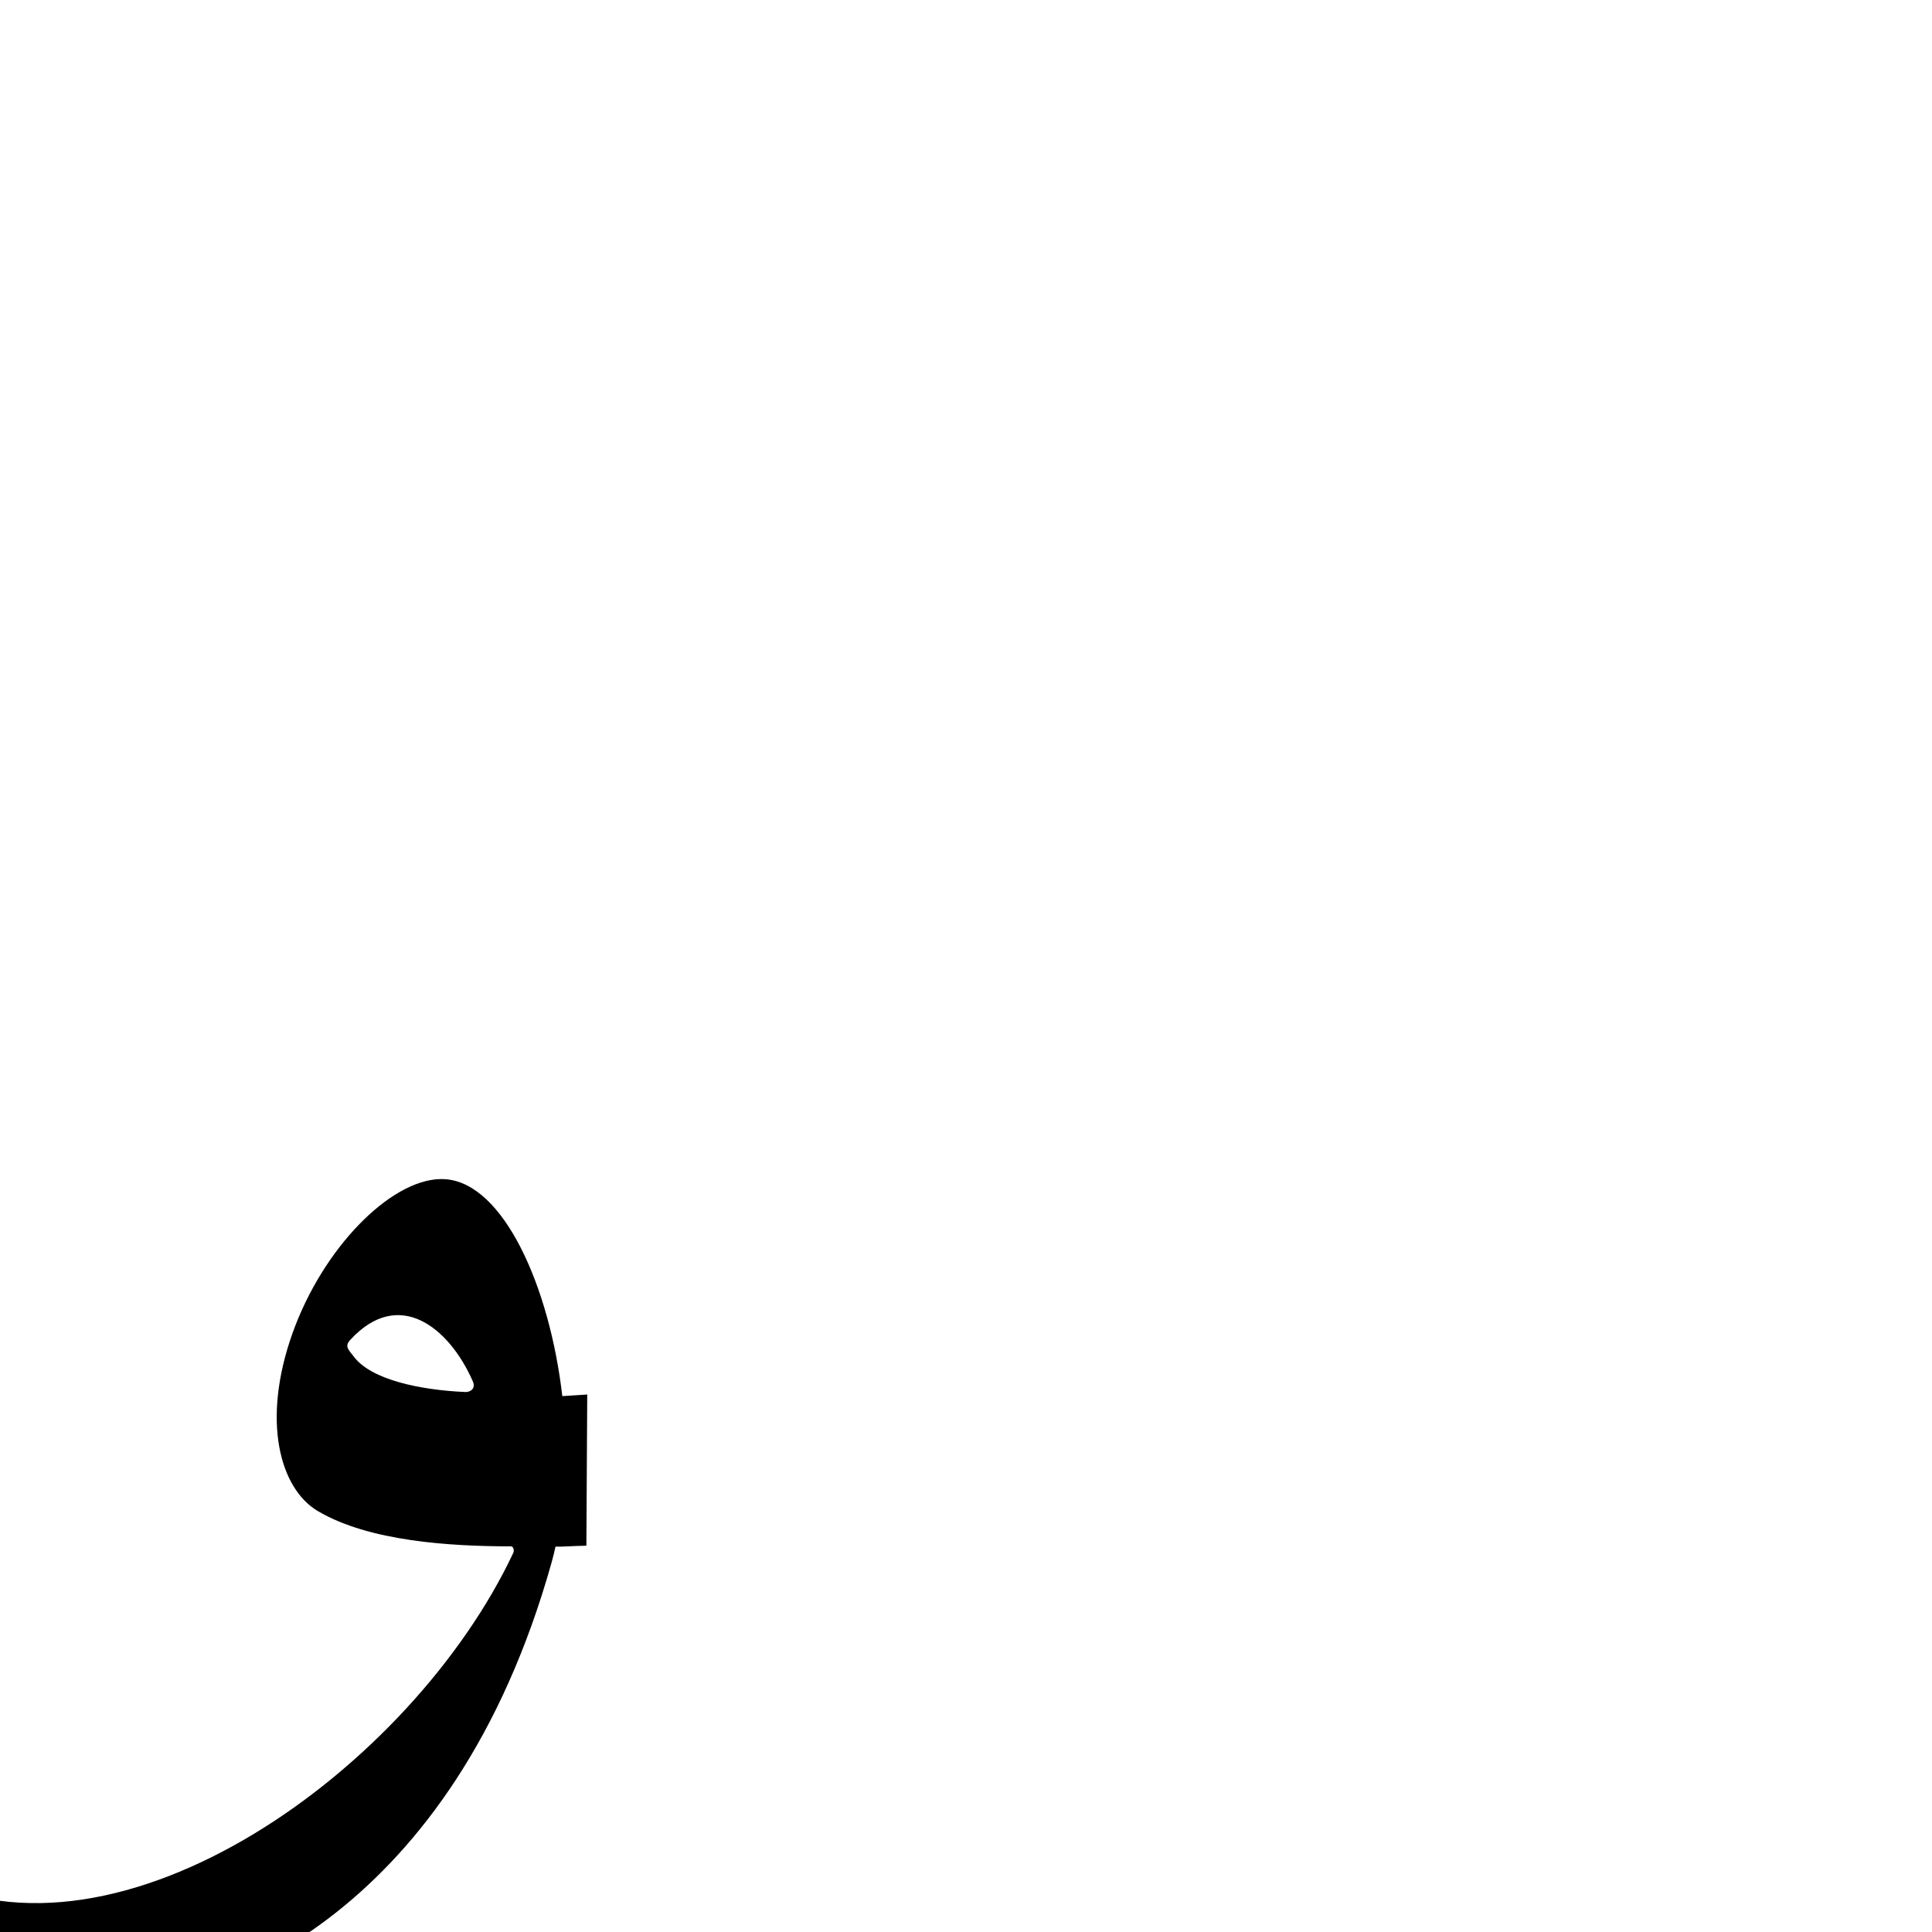
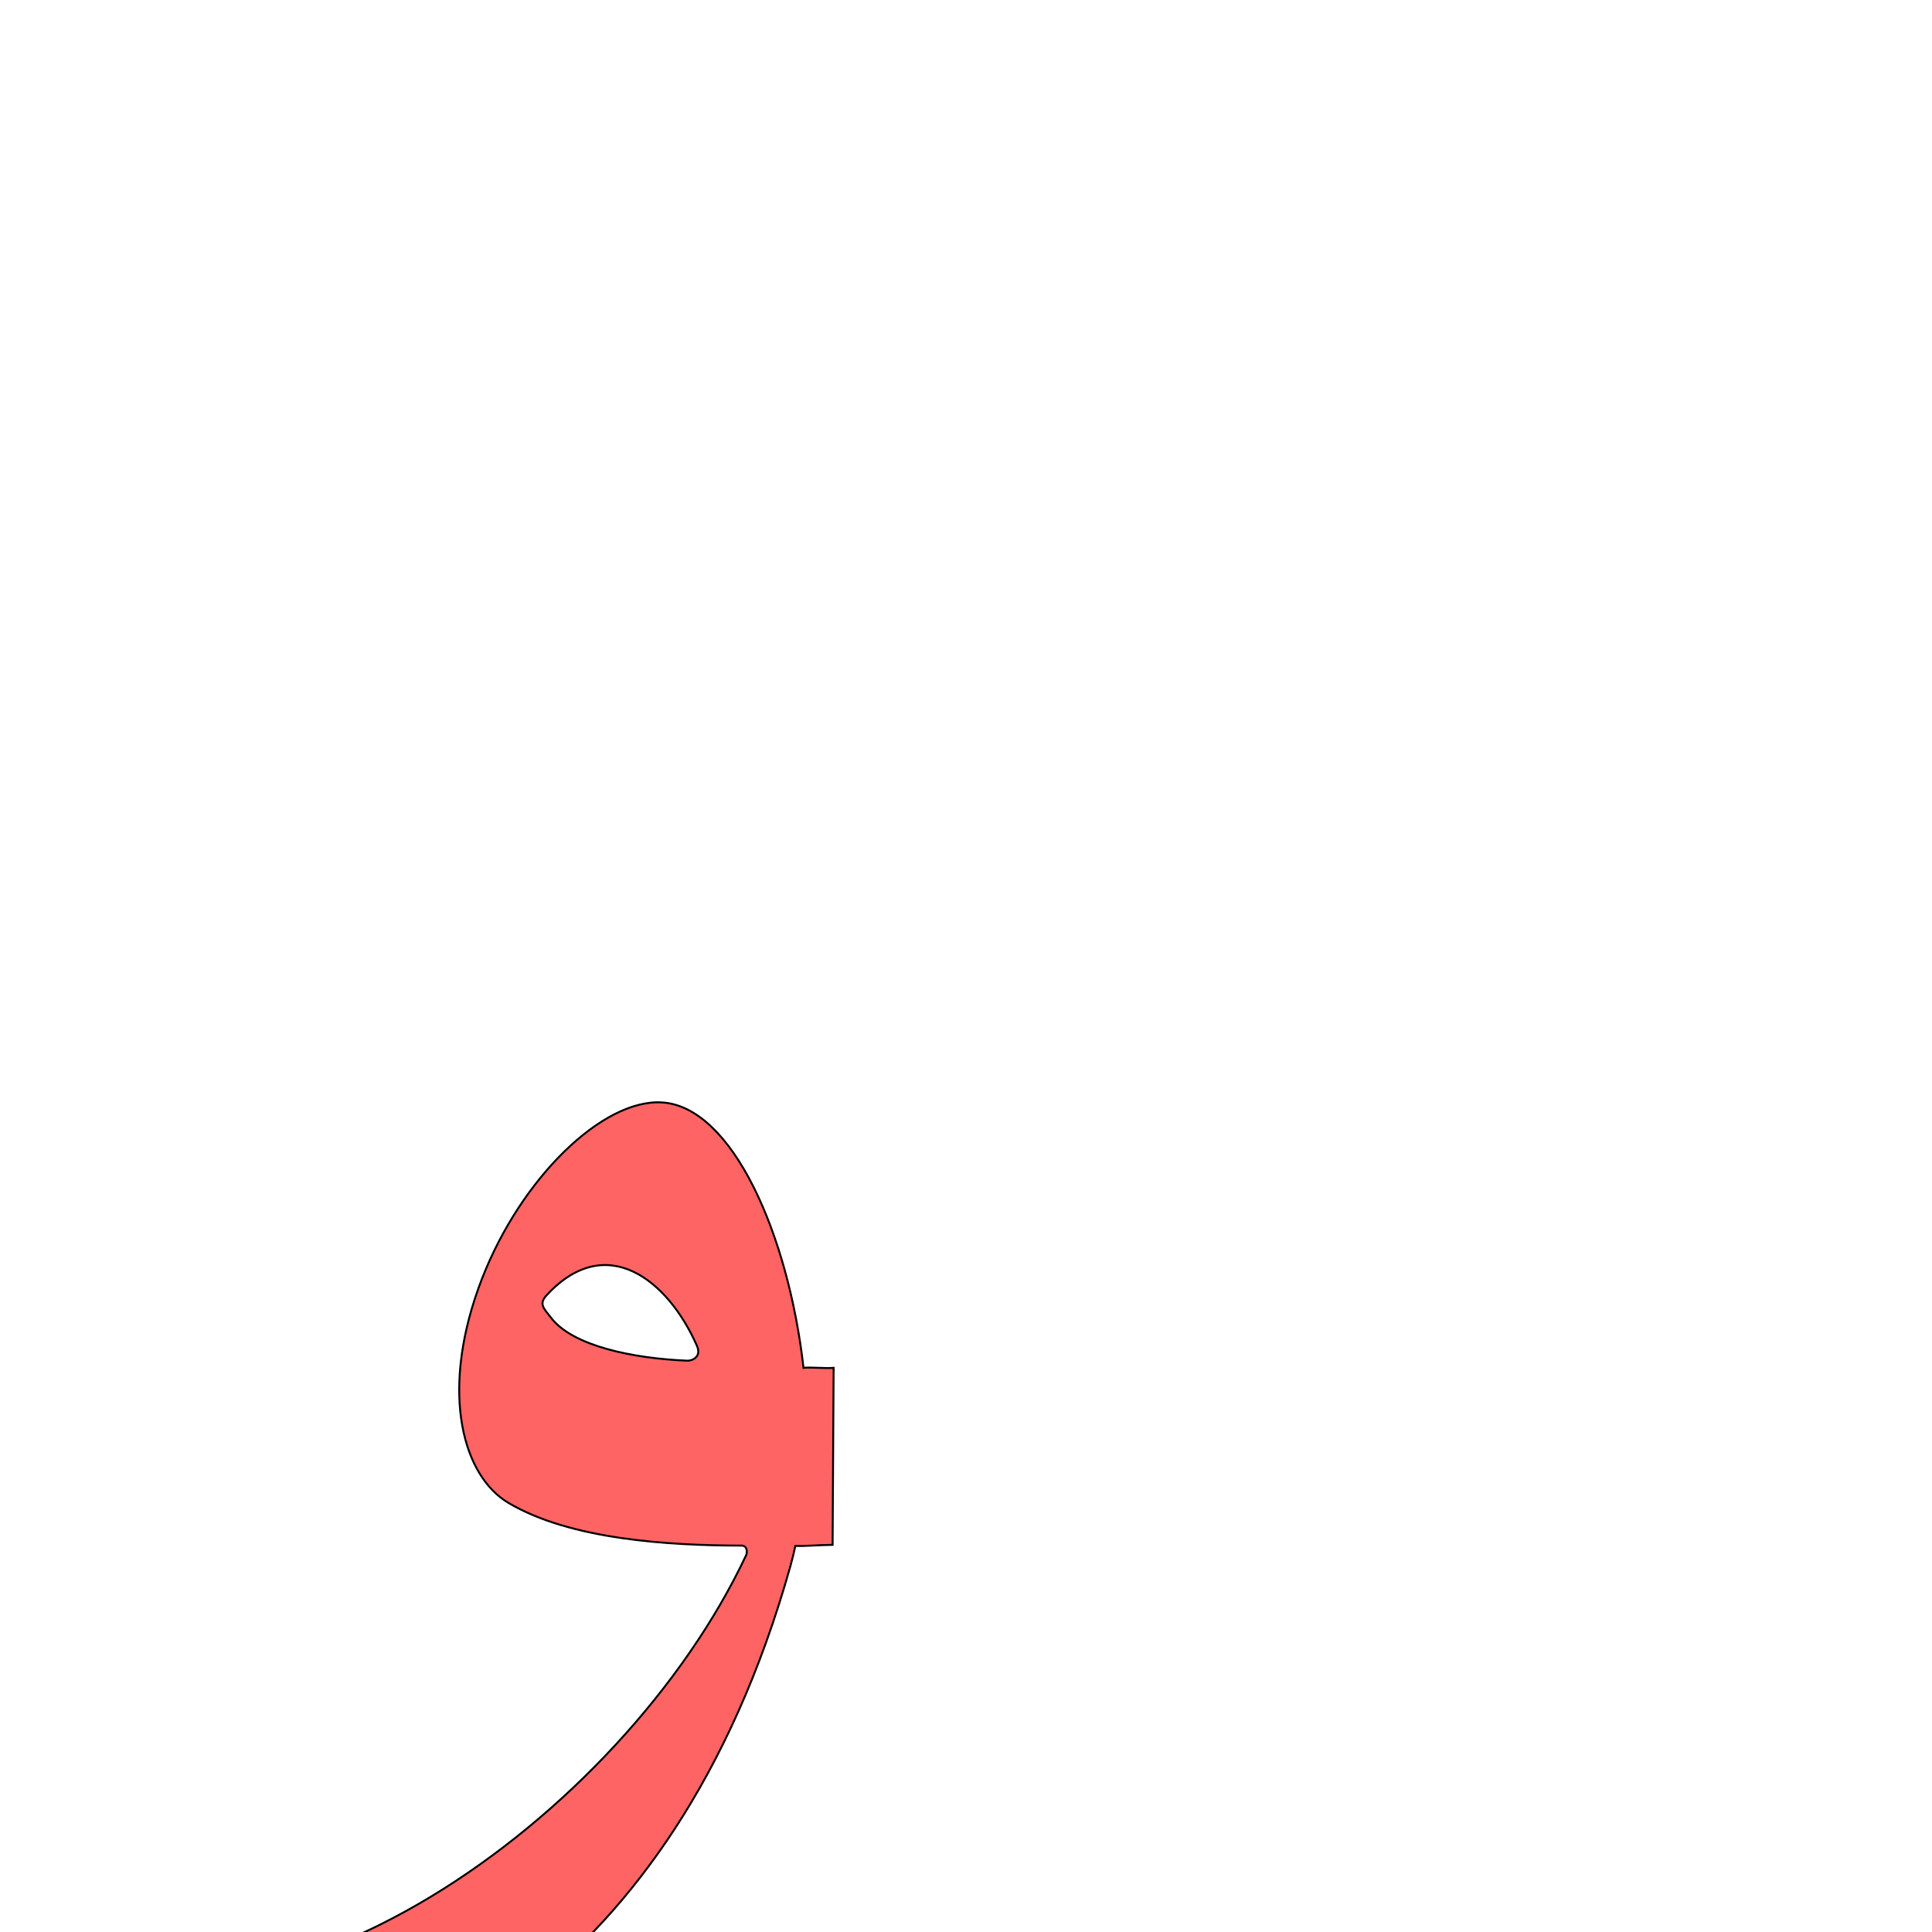
<svg xmlns="http://www.w3.org/2000/svg" version="1.0" width="1000" height="1000" id="svg5496">
  <defs id="defs5498">
    </defs>
  <g id="layer1" transform="translate(-471.9237,318.7188)" />
-   <path style="fill:#000000;fill-opacity:1;fill-rule:evenodd;stroke:#000000;stroke-width:1px;stroke-linecap:butt;stroke-linejoin:miter;stroke-opacity:1" d="M 227.858,610.781 C 202.007,611.435 167.463,646.466 151.858,690.281 C 135.693,735.665 145.534,770.302 164.701,781.656 C 191.255,797.387 233.267,799.826 263.897,799.889 C 266.524,799.649 266.755,802.631 266.132,803.974 C 213.485,915.882 62.059,1025.005 -41.236,971.562 C -49.706,967.18 -58.892,974.198 -45.986,982.875 C -17.439,1002.069 33.287,1039.633 68.92,1036.031 C 112.285,1031.648 233.731,991.449 285.014,808.625 C 285.789,805.862 286.483,802.985 287.139,800 C 290.99,800.216 296.304,799.648 303.014,799.562 L 303.451,722.344 C 299.286,722.635 294.978,722.9 290.608,723.156 C 290.61,723.177 290.634,723.197 290.639,723.219 L 290.576,723.219 C 290.584,723.196 290.6,723.179 290.608,723.156 C 284.101,666.029 260.144,612.72 230.326,610.844 C 229.511,610.792 228.691,610.76 227.858,610.781 z M 245.136,714.661 C 247.26,719.491 242.945,721.091 241.04,721.011 C 217.72,720.032 192.144,714.72 182.951,702.75 C 179.989,698.893 177.482,696.926 180.951,693.156 C 206.339,665.569 232.742,686.478 245.136,714.661 z" id="path2553" />
+   <path style="fill:#ff0000;fill-opacity:0.608;fill-rule:evenodd;stroke:#000000;stroke-width:1;stroke-linecap:butt;stroke-linejoin:miter;stroke-miterlimit:4;stroke-opacity:1;stroke-dasharray:none" d="m 339.768,570.554 c -31.365,0.793 -73.276,43.297 -92.212,96.458 -19.613,55.065 -7.672,97.089 15.585,110.866 32.217,19.086 83.19,22.046 120.354,22.122 3.187,-0.291 3.467,3.327 2.712,4.956 -63.878,135.779 -247.605,268.179 -372.933,203.337 -10.277,-5.317 -21.422,3.197 -5.763,13.725 34.637,23.288 96.183,68.865 139.416,64.495 52.617,-5.318 199.967,-54.092 262.189,-275.914 0.941,-3.352 1.781,-6.842 2.578,-10.465 4.672,0.262 11.12,-0.427 19.262,-0.531 l 0.53,-91.603 c -5.054,0.353 -10.279,-0.369 -15.583,-0.057 0,0.026 0.03,0.048 0.03,0.075 l -0.07,0 c 0,-0.028 0.02,-0.049 0.03,-0.075 -7.895,-69.313 -36.963,-135.037 -73.14,-137.313 -0.988,-0.062 -1.983,-0.102 -2.995,-0.075 l 0.01,-8e-4 0,-4e-4 z m 20.964,126.037 c 2.577,5.861 -2.658,7.802 -4.97,7.705 -28.294,-1.188 -59.325,-7.633 -70.479,-22.156 -3.594,-4.68 -6.637,-7.066 -2.426,-11.64 30.803,-33.472 62.838,-8.103 77.875,26.091 z" id="path2553-0" />
</svg>
